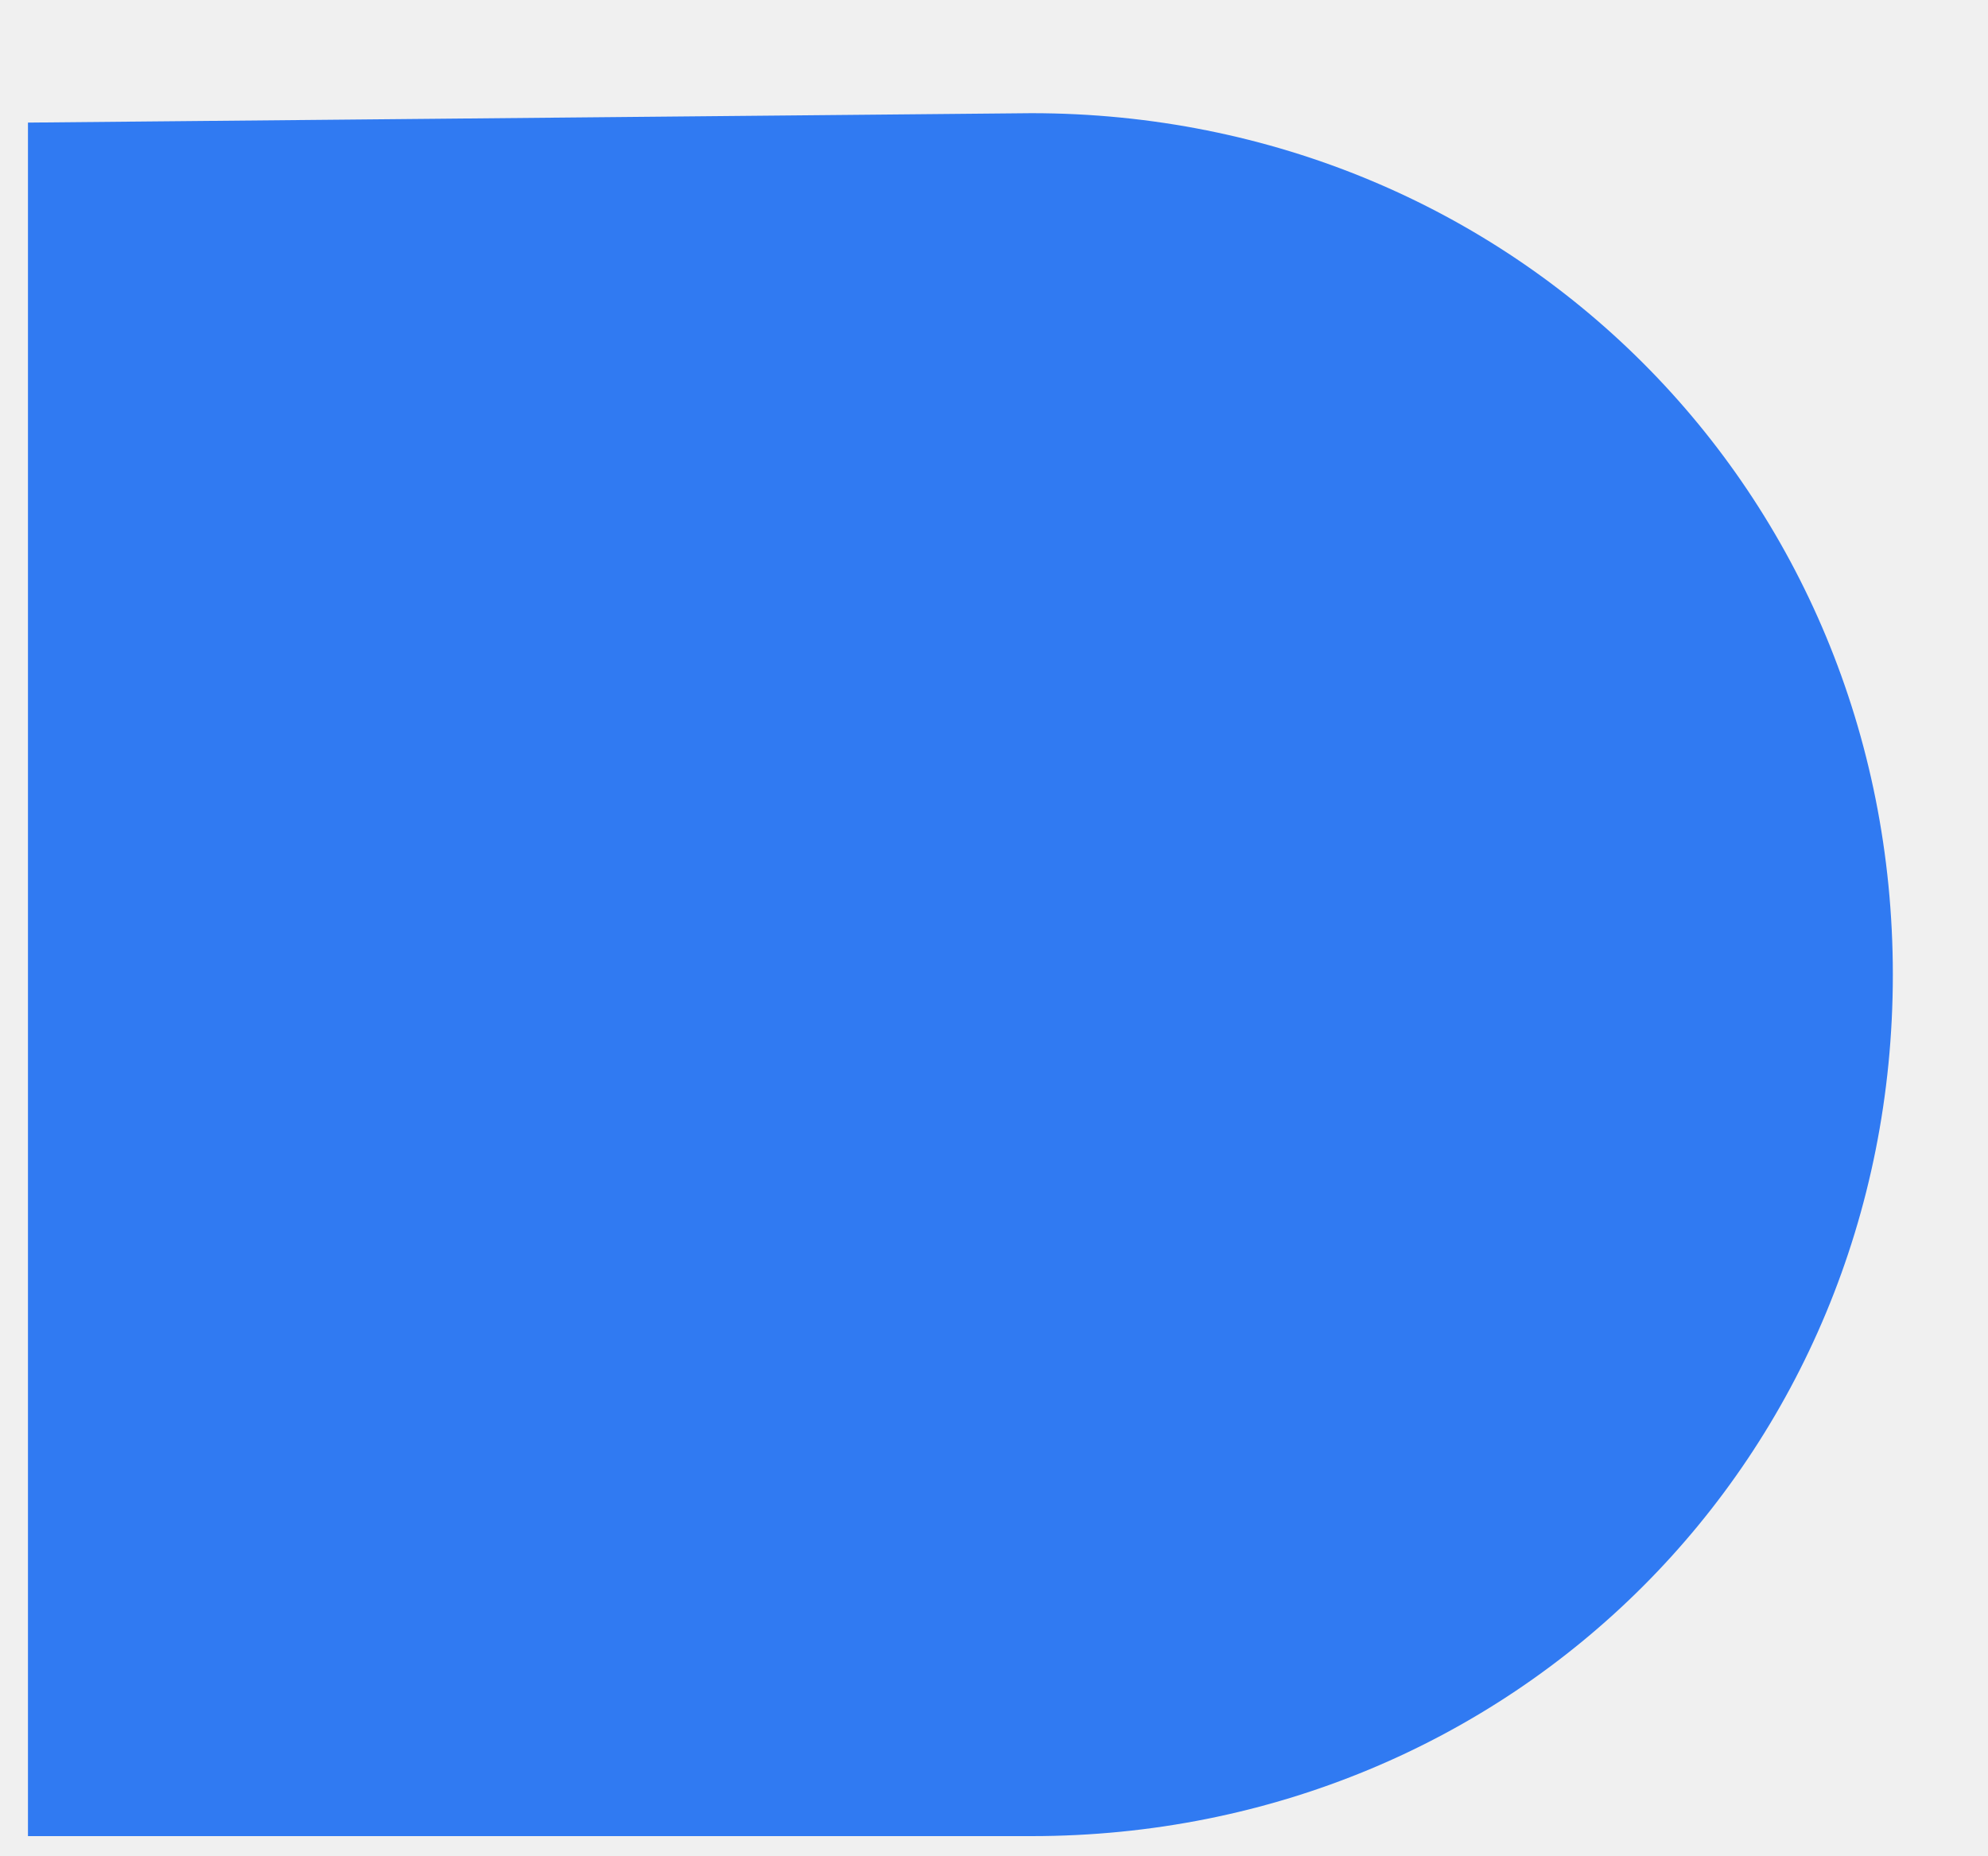
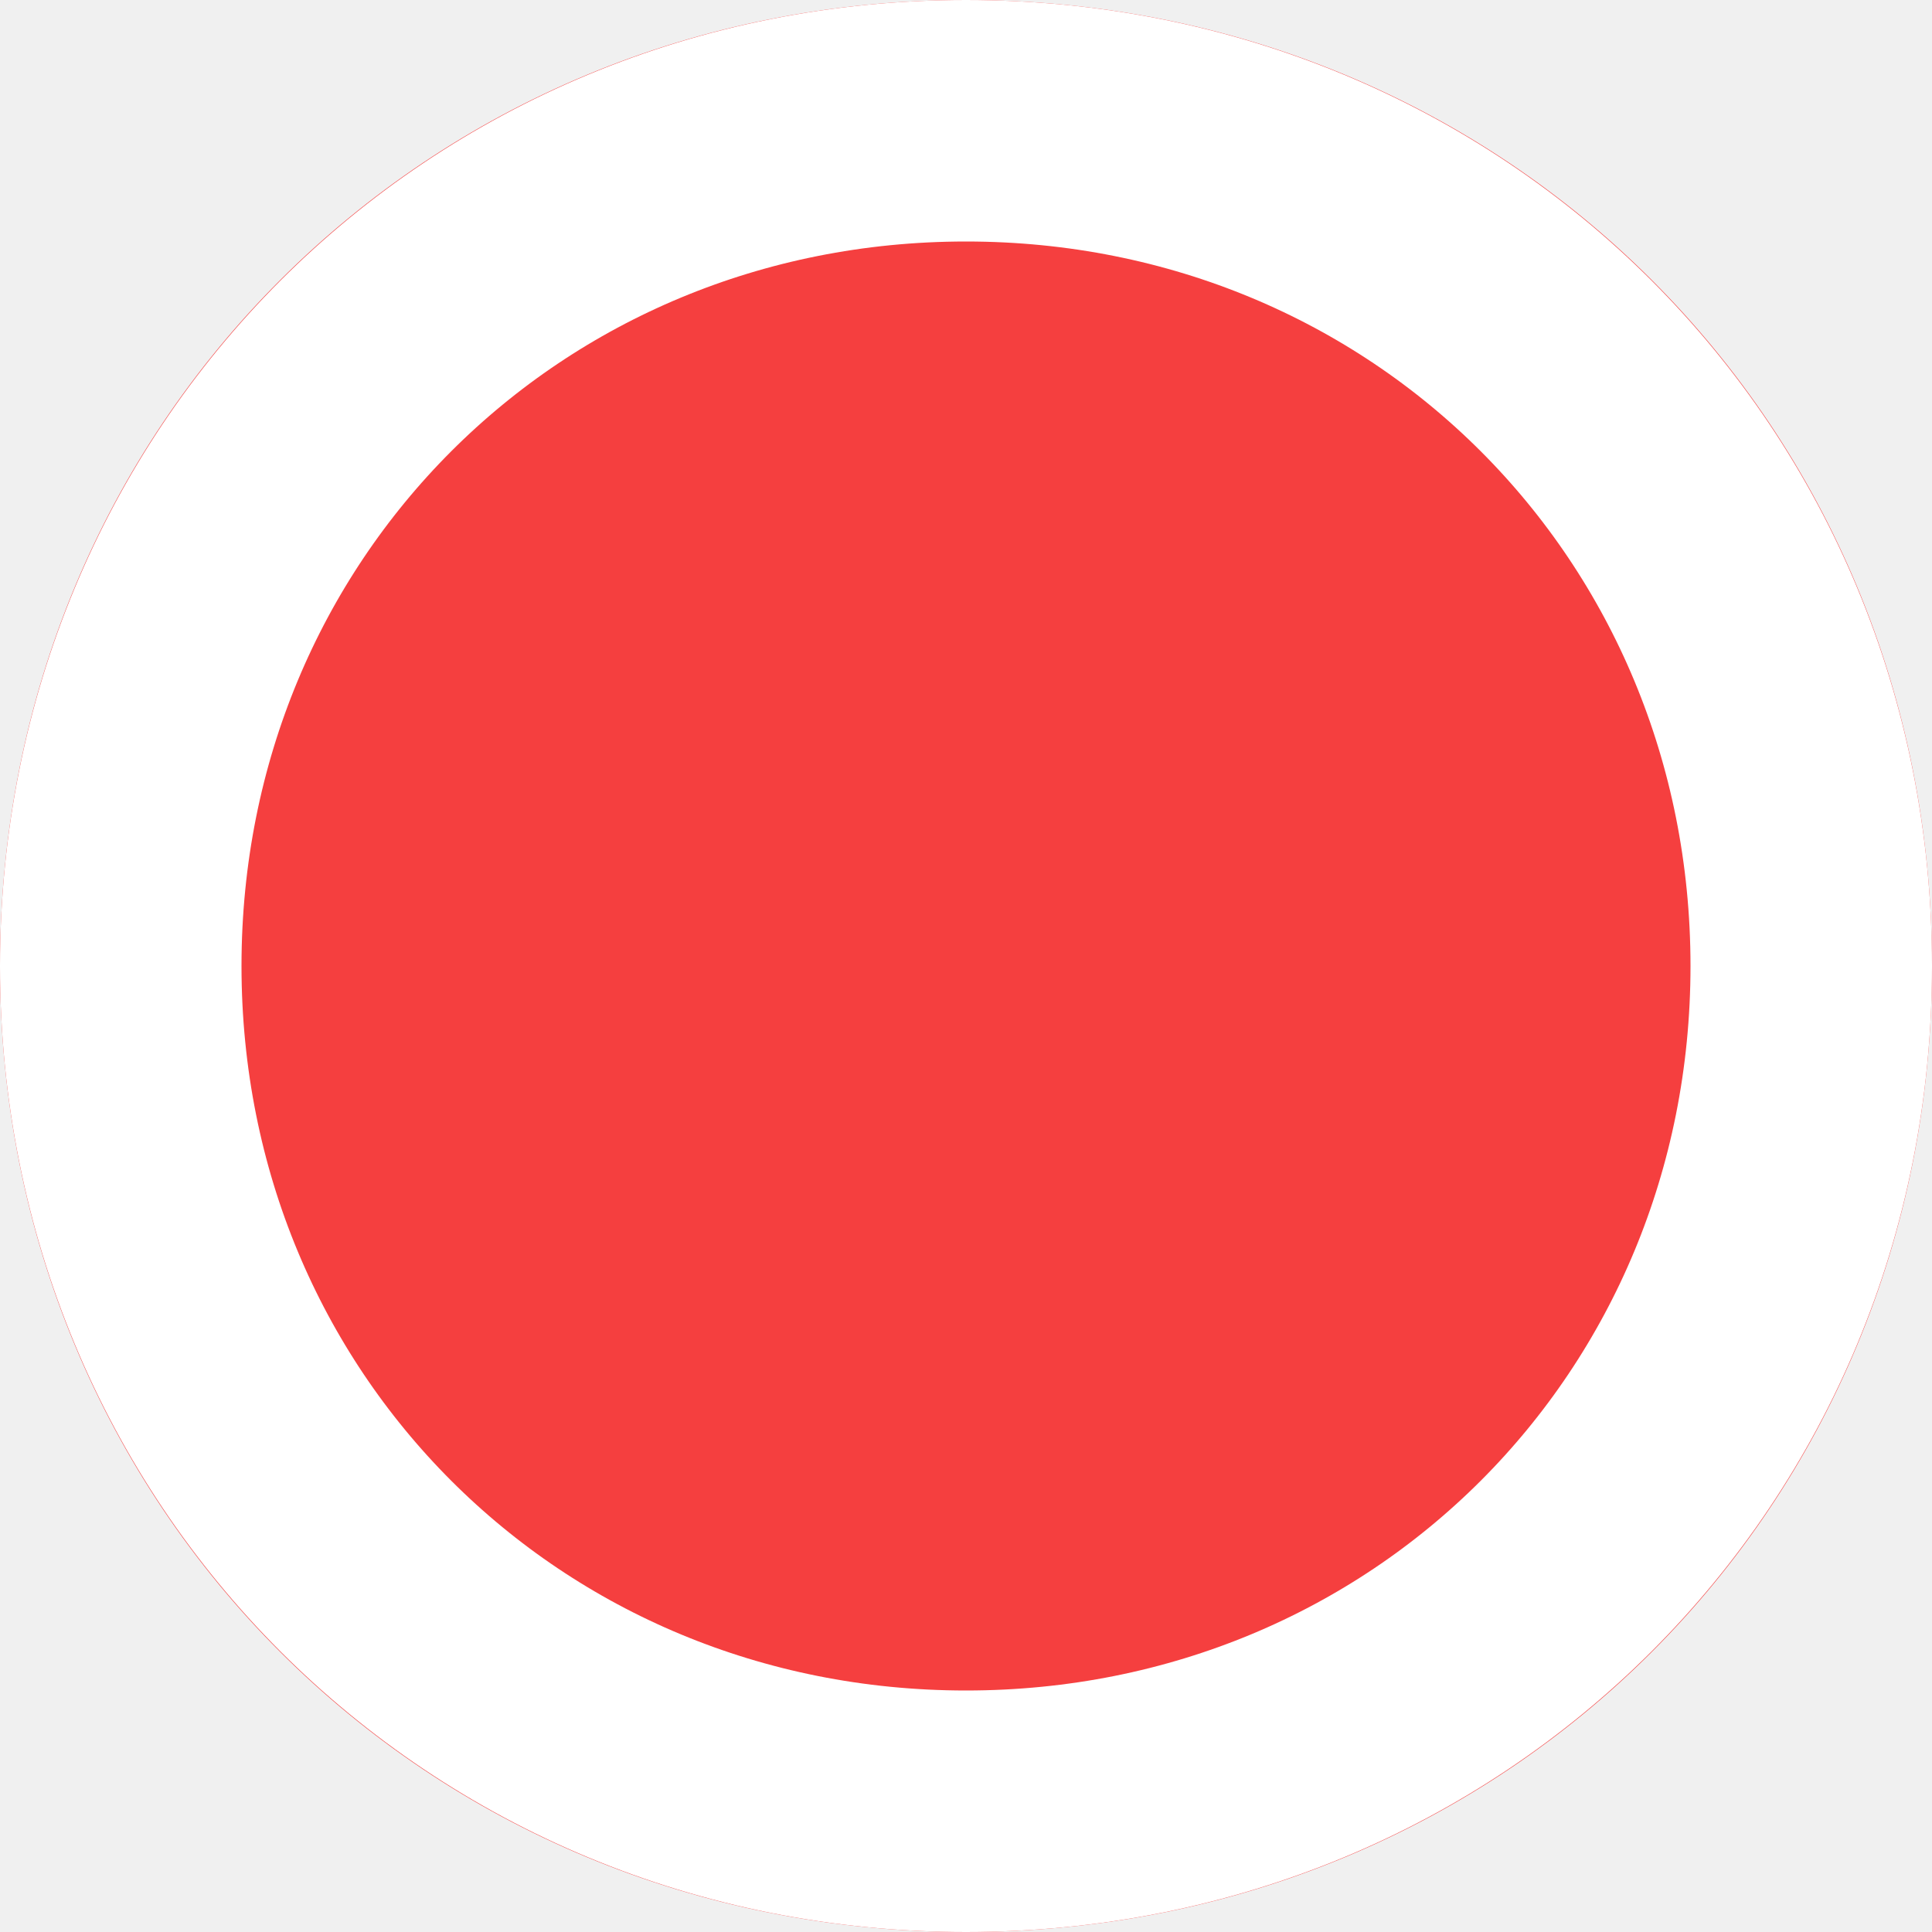
- <svg xmlns="http://www.w3.org/2000/svg" version="1.1" width="15px" height="14px">
-   <g transform="matrix(1 0 0 1 336 -73 )">
-     <path d="M 0.211 0.925  L 7.782 0.854  C 11.422 0.854  14.282 3.714  14.282 7.354  C 14.282 10.994  11.422 13.854  7.782 13.854  L 0.211 13.854  L 0.211 0.925  Z " fill-rule="nonzero" fill="#307af2" stroke="none" transform="matrix(1 0 0 1 -336 73 )" />
+ <svg xmlns="http://www.w3.org/2000/svg" version="1.1" width="8px" height="8px">
+   <g transform="matrix(1 0 0 1 -20 -10 )">
+     <path d="M 24 10  C 26.24 10  28 11.76  28 14  C 28 16.24  26.24 18  24 18  C 21.76 18  20 16.24  20 14  C 20 11.76  21.76 10  24 10  Z " fill-rule="nonzero" fill="#f53f3f" stroke="none" />
+     <path d="M 24 10.5  C 25.96 10.5  27.5 12.04  27.5 14  C 27.5 15.96  25.96 17.5  24 17.5  C 22.04 17.5  20.5 15.96  20.5 14  C 20.5 12.04  22.04 10.5  24 10.5  Z " stroke-width="1" stroke="#ffffff" fill="none" />
  </g>
</svg>
